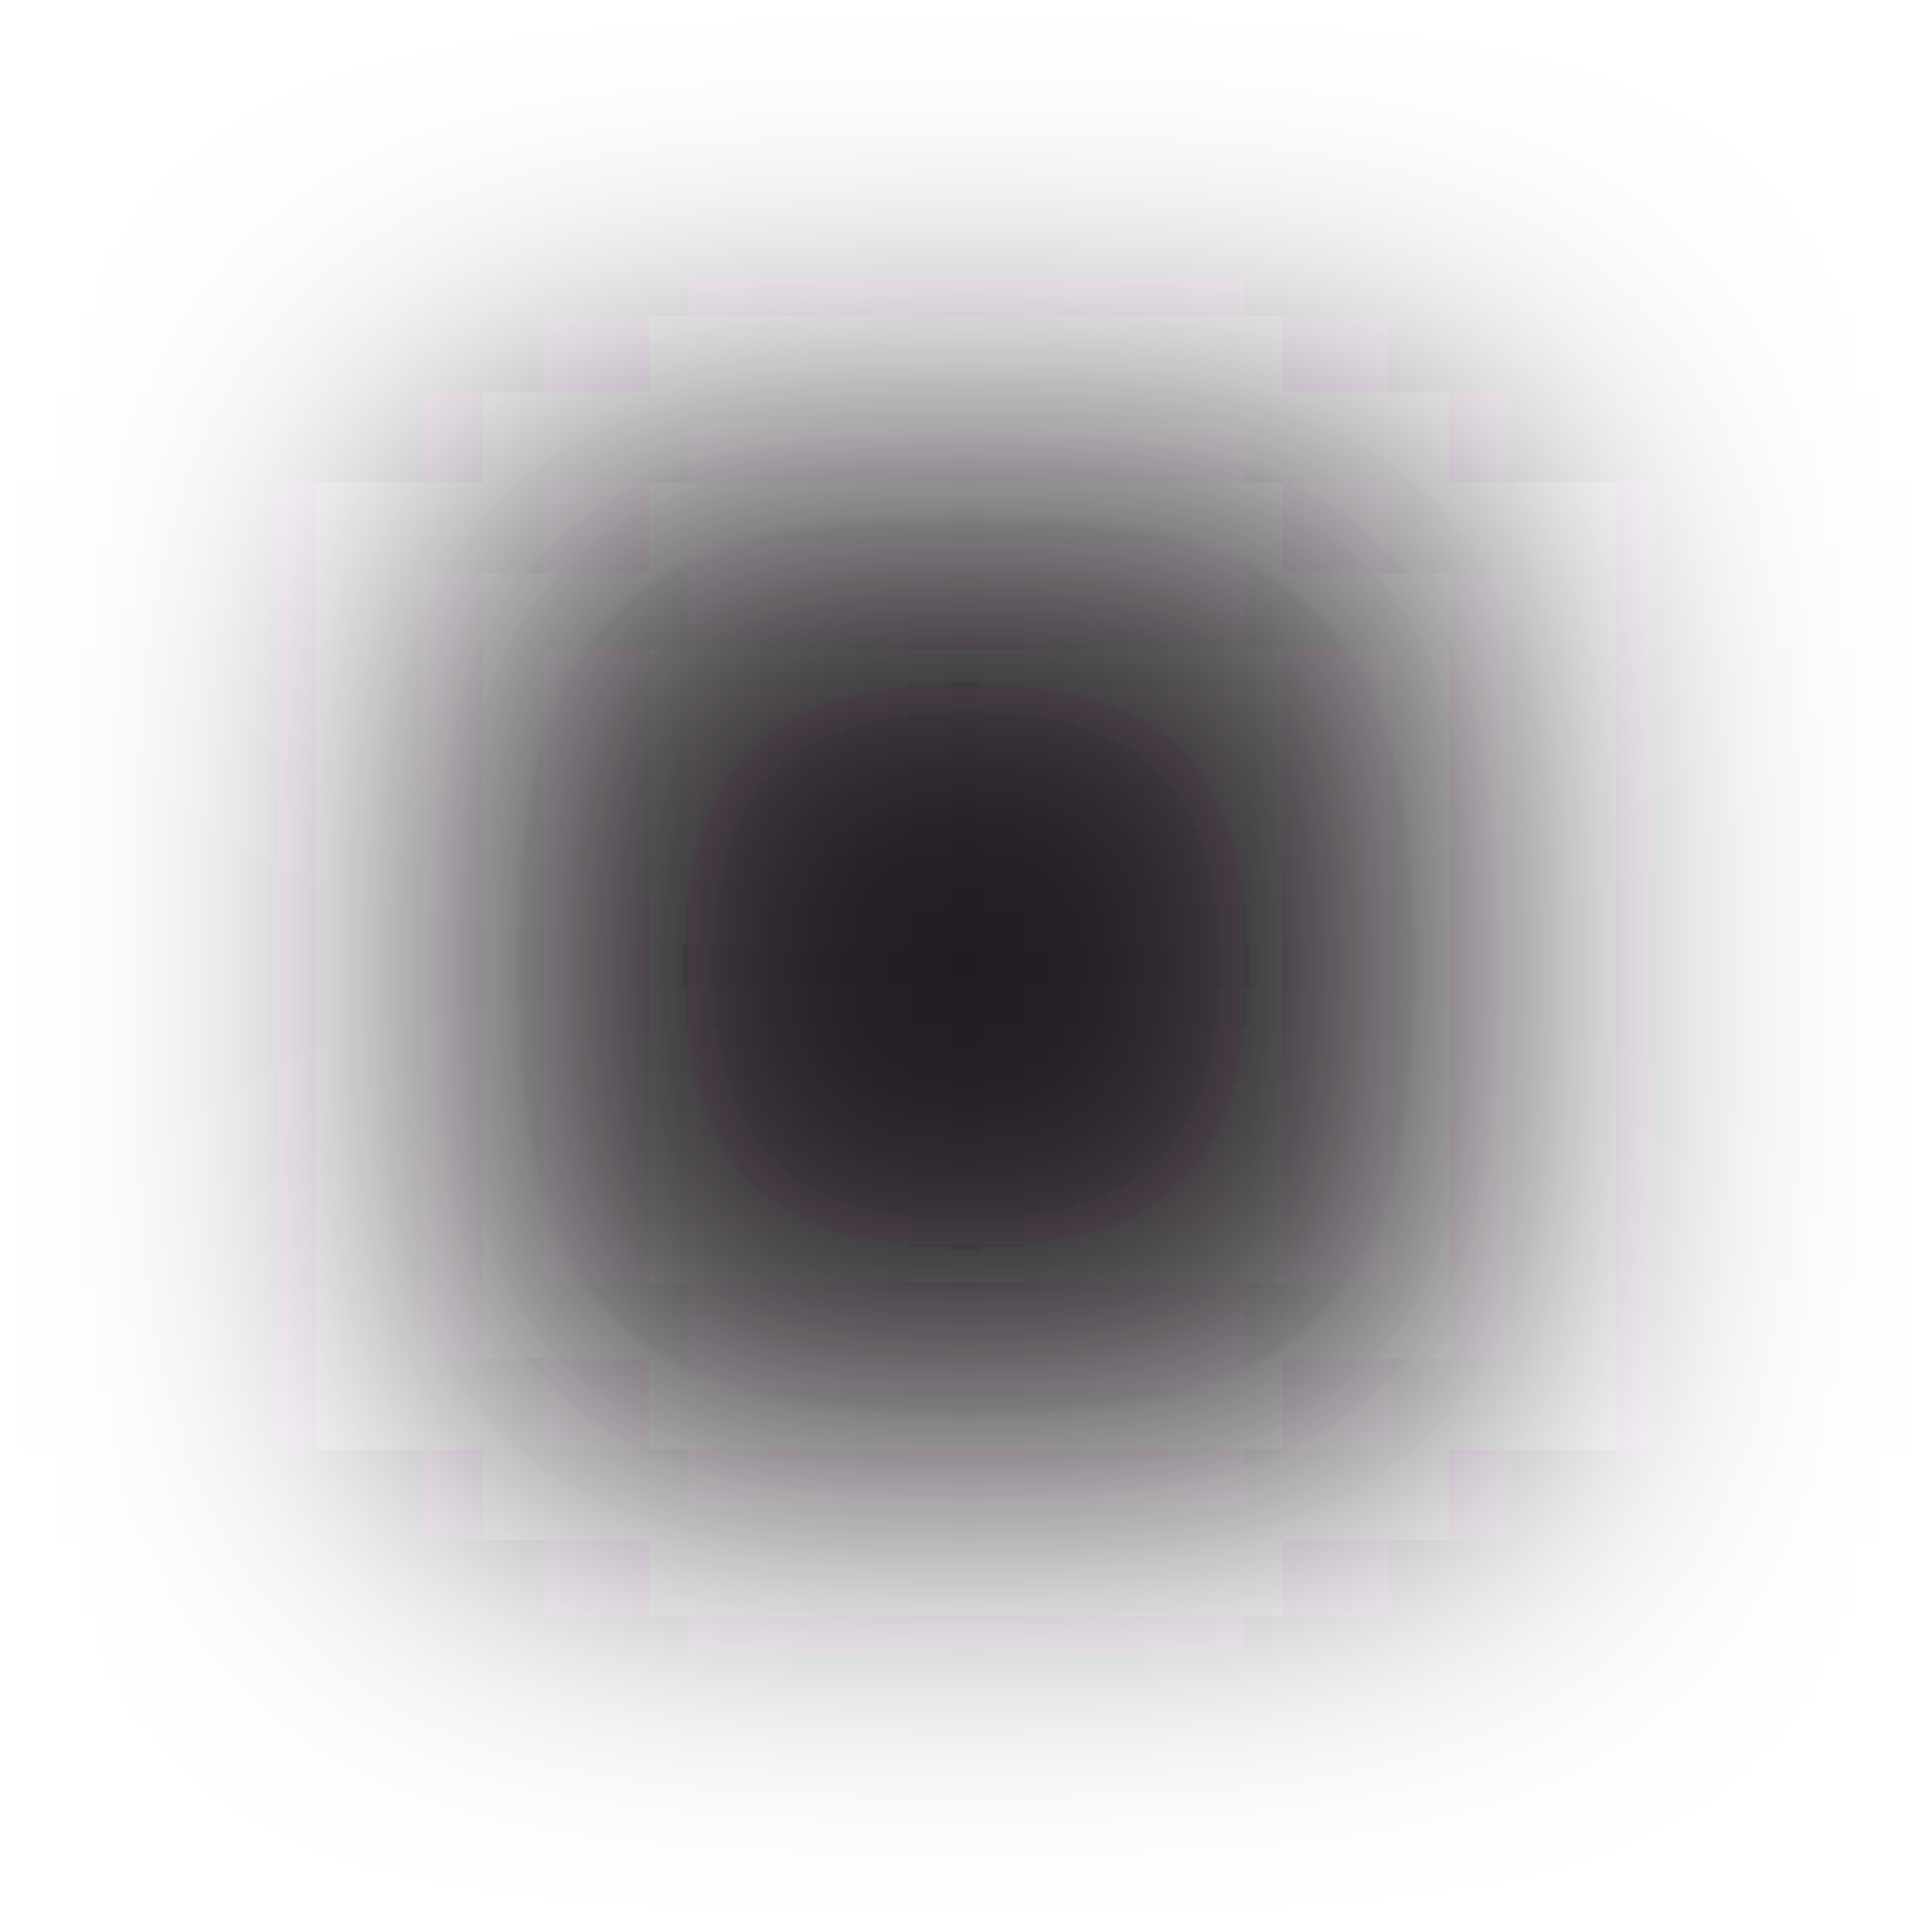
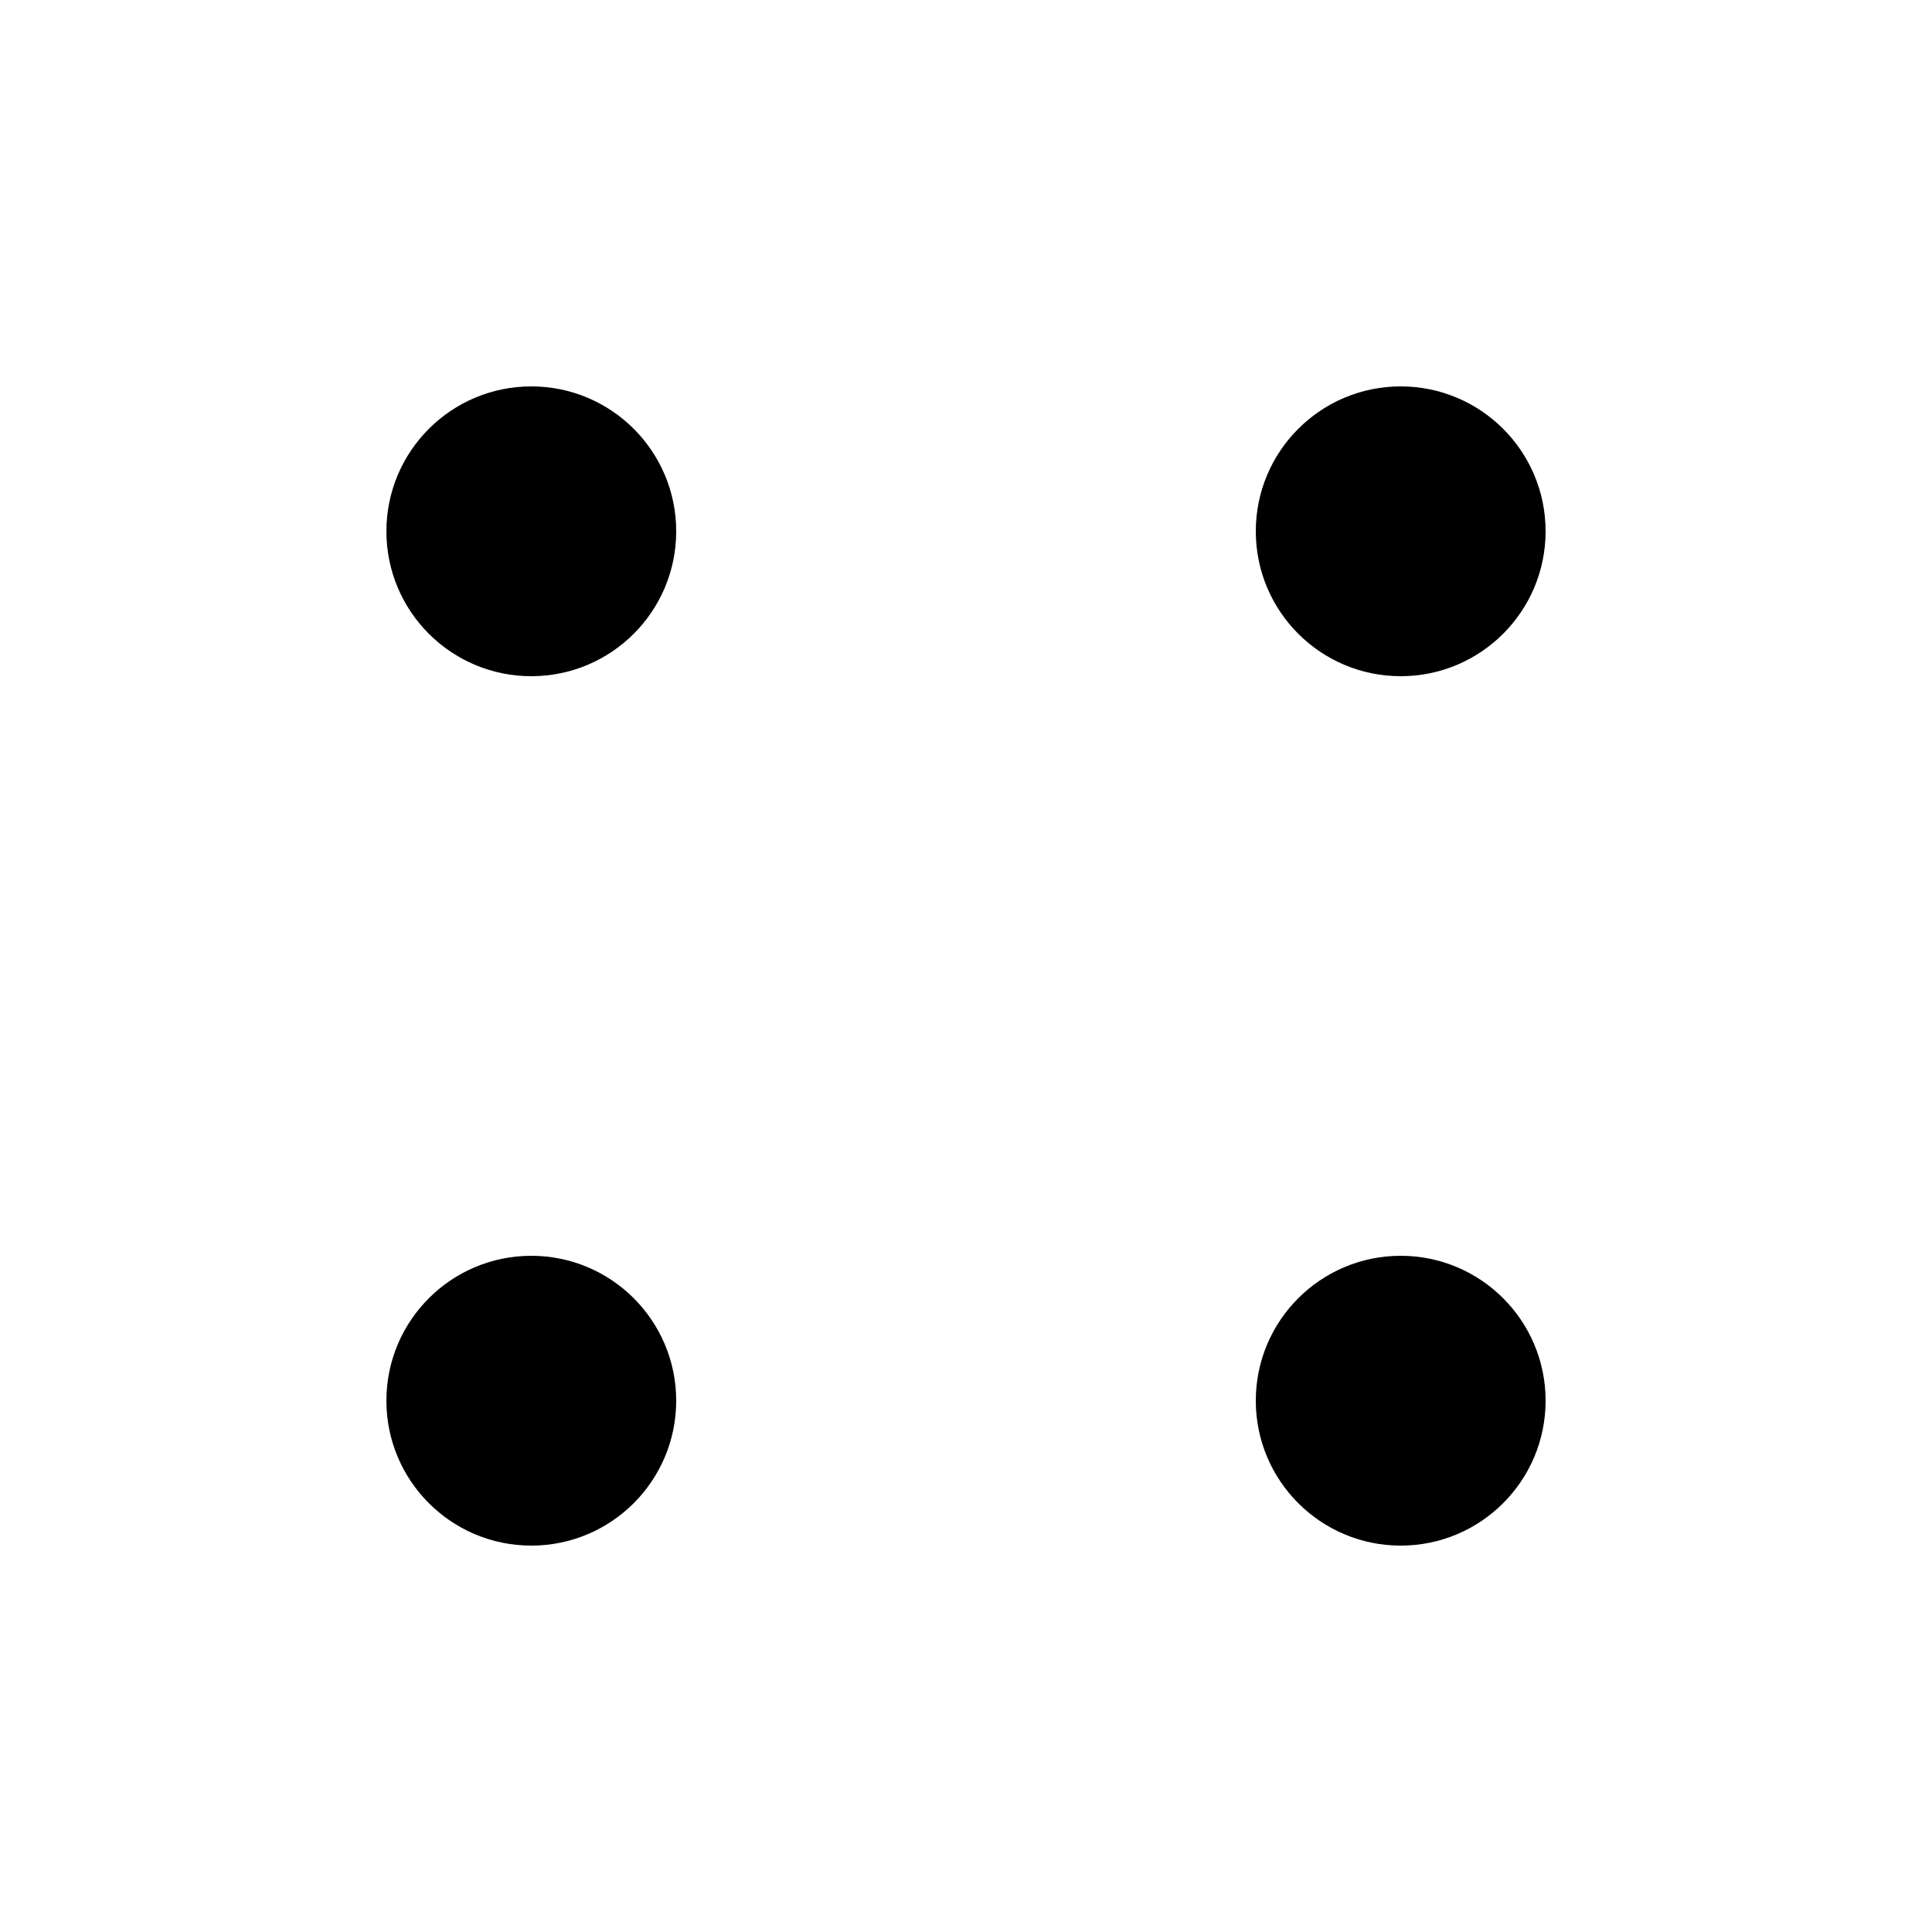
<svg xmlns="http://www.w3.org/2000/svg" width="20px" height="20px" viewBox="0 0 20 20" version="1.1">
-   <defs>
-     <filter x="-60.0%" y="-60.0%" width="220.0%" height="220.0%" filterUnits="objectBoundingBox" id="filter-1">
-       <feGaussianBlur stdDeviation="2" in="SourceGraphic" />
-     </filter>
-   </defs>
-   <g id="Body-1440" stroke="none" stroke-width="1" fill="none" fill-rule="evenodd" transform="translate(-194, -89)">
-     <g id="Group-5" transform="translate(30, 89)" fill="#231F20">
-       <g id="Ef6" transform="translate(164, 0)">
-         <polygon id="Page-1" filter="url(#filter-1)" points="5 15 15 15 15 5 5 5" />
-       </g>
-     </g>
+   <defs />
+   <g id="ef6_white" stroke="none" stroke-width="1" fill="none" fill-rule="evenodd">
+     <circle id="Oval-2" fill="#000000" cx="5.5" cy="5.5" r="1.5" />
+     <circle id="Oval-2-Copy" fill="#000000" cx="14.5" cy="5.5" r="1.5" />
+     <circle id="Oval-2-Copy-2" fill="#000000" cx="14.5" cy="14.5" r="1.5" />
+     <circle id="Oval-2-Copy-3" fill="#000000" cx="5.5" cy="14.5" r="1.5" />
  </g>
</svg>
